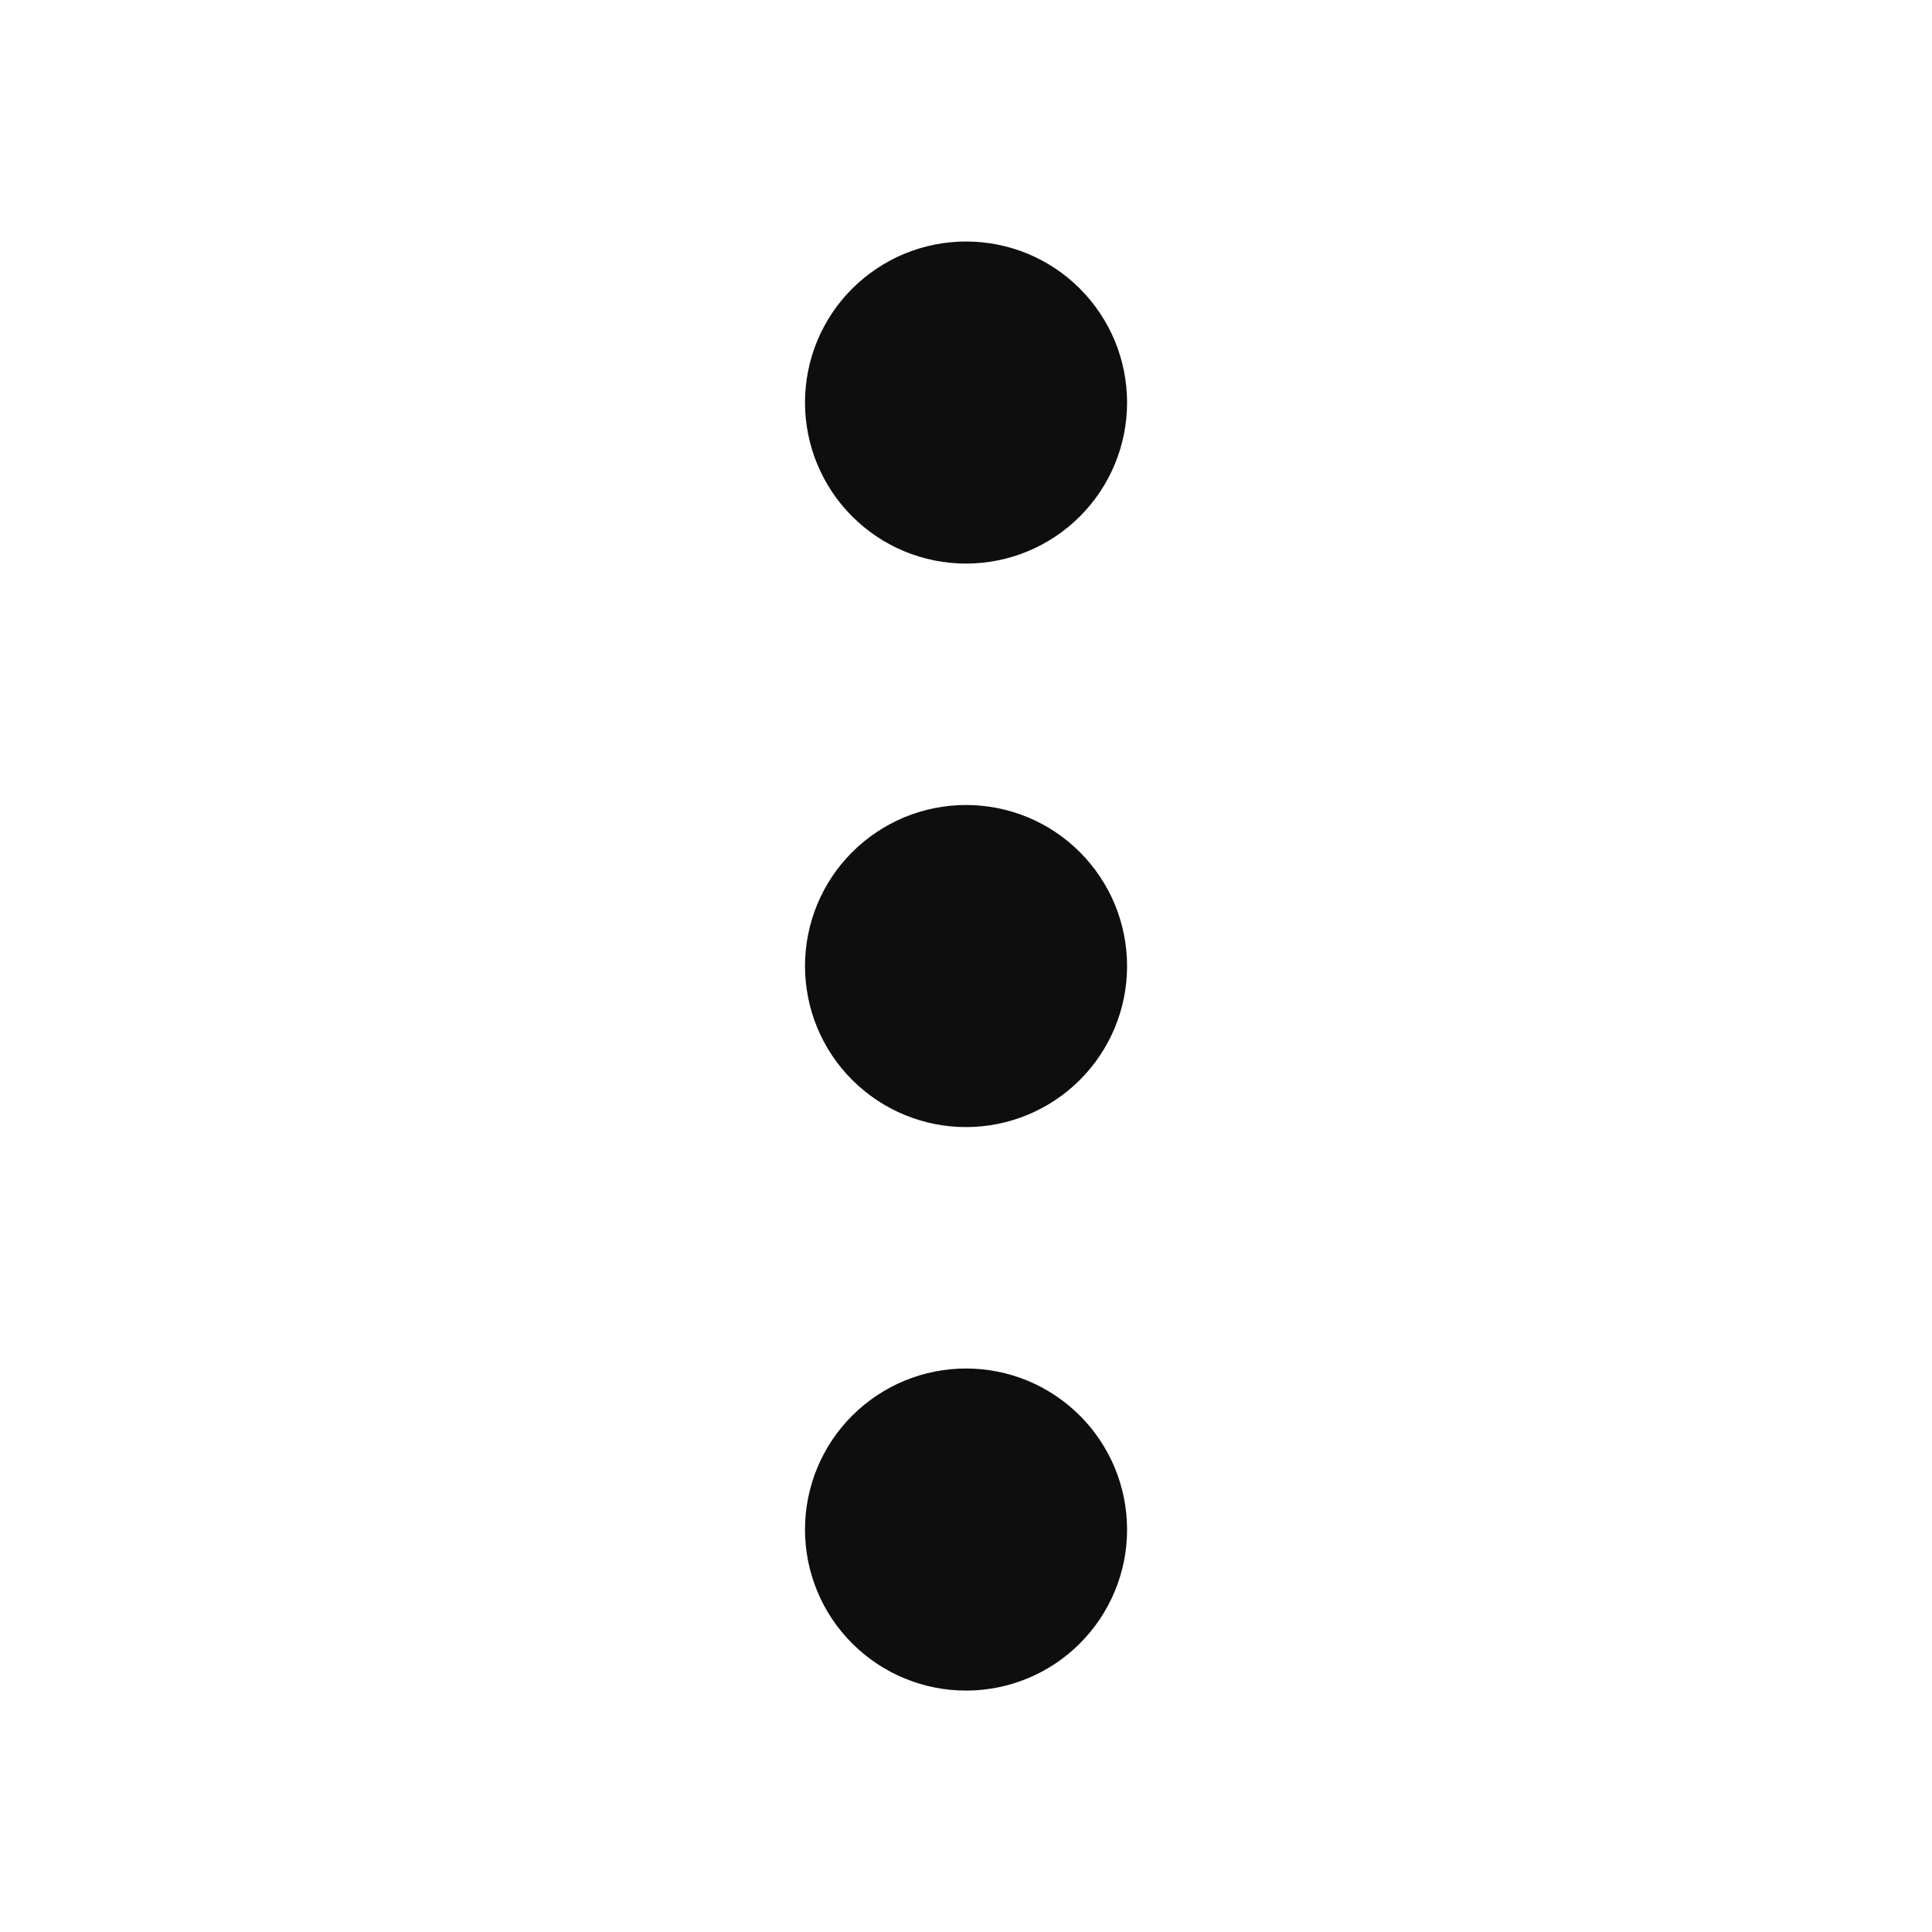
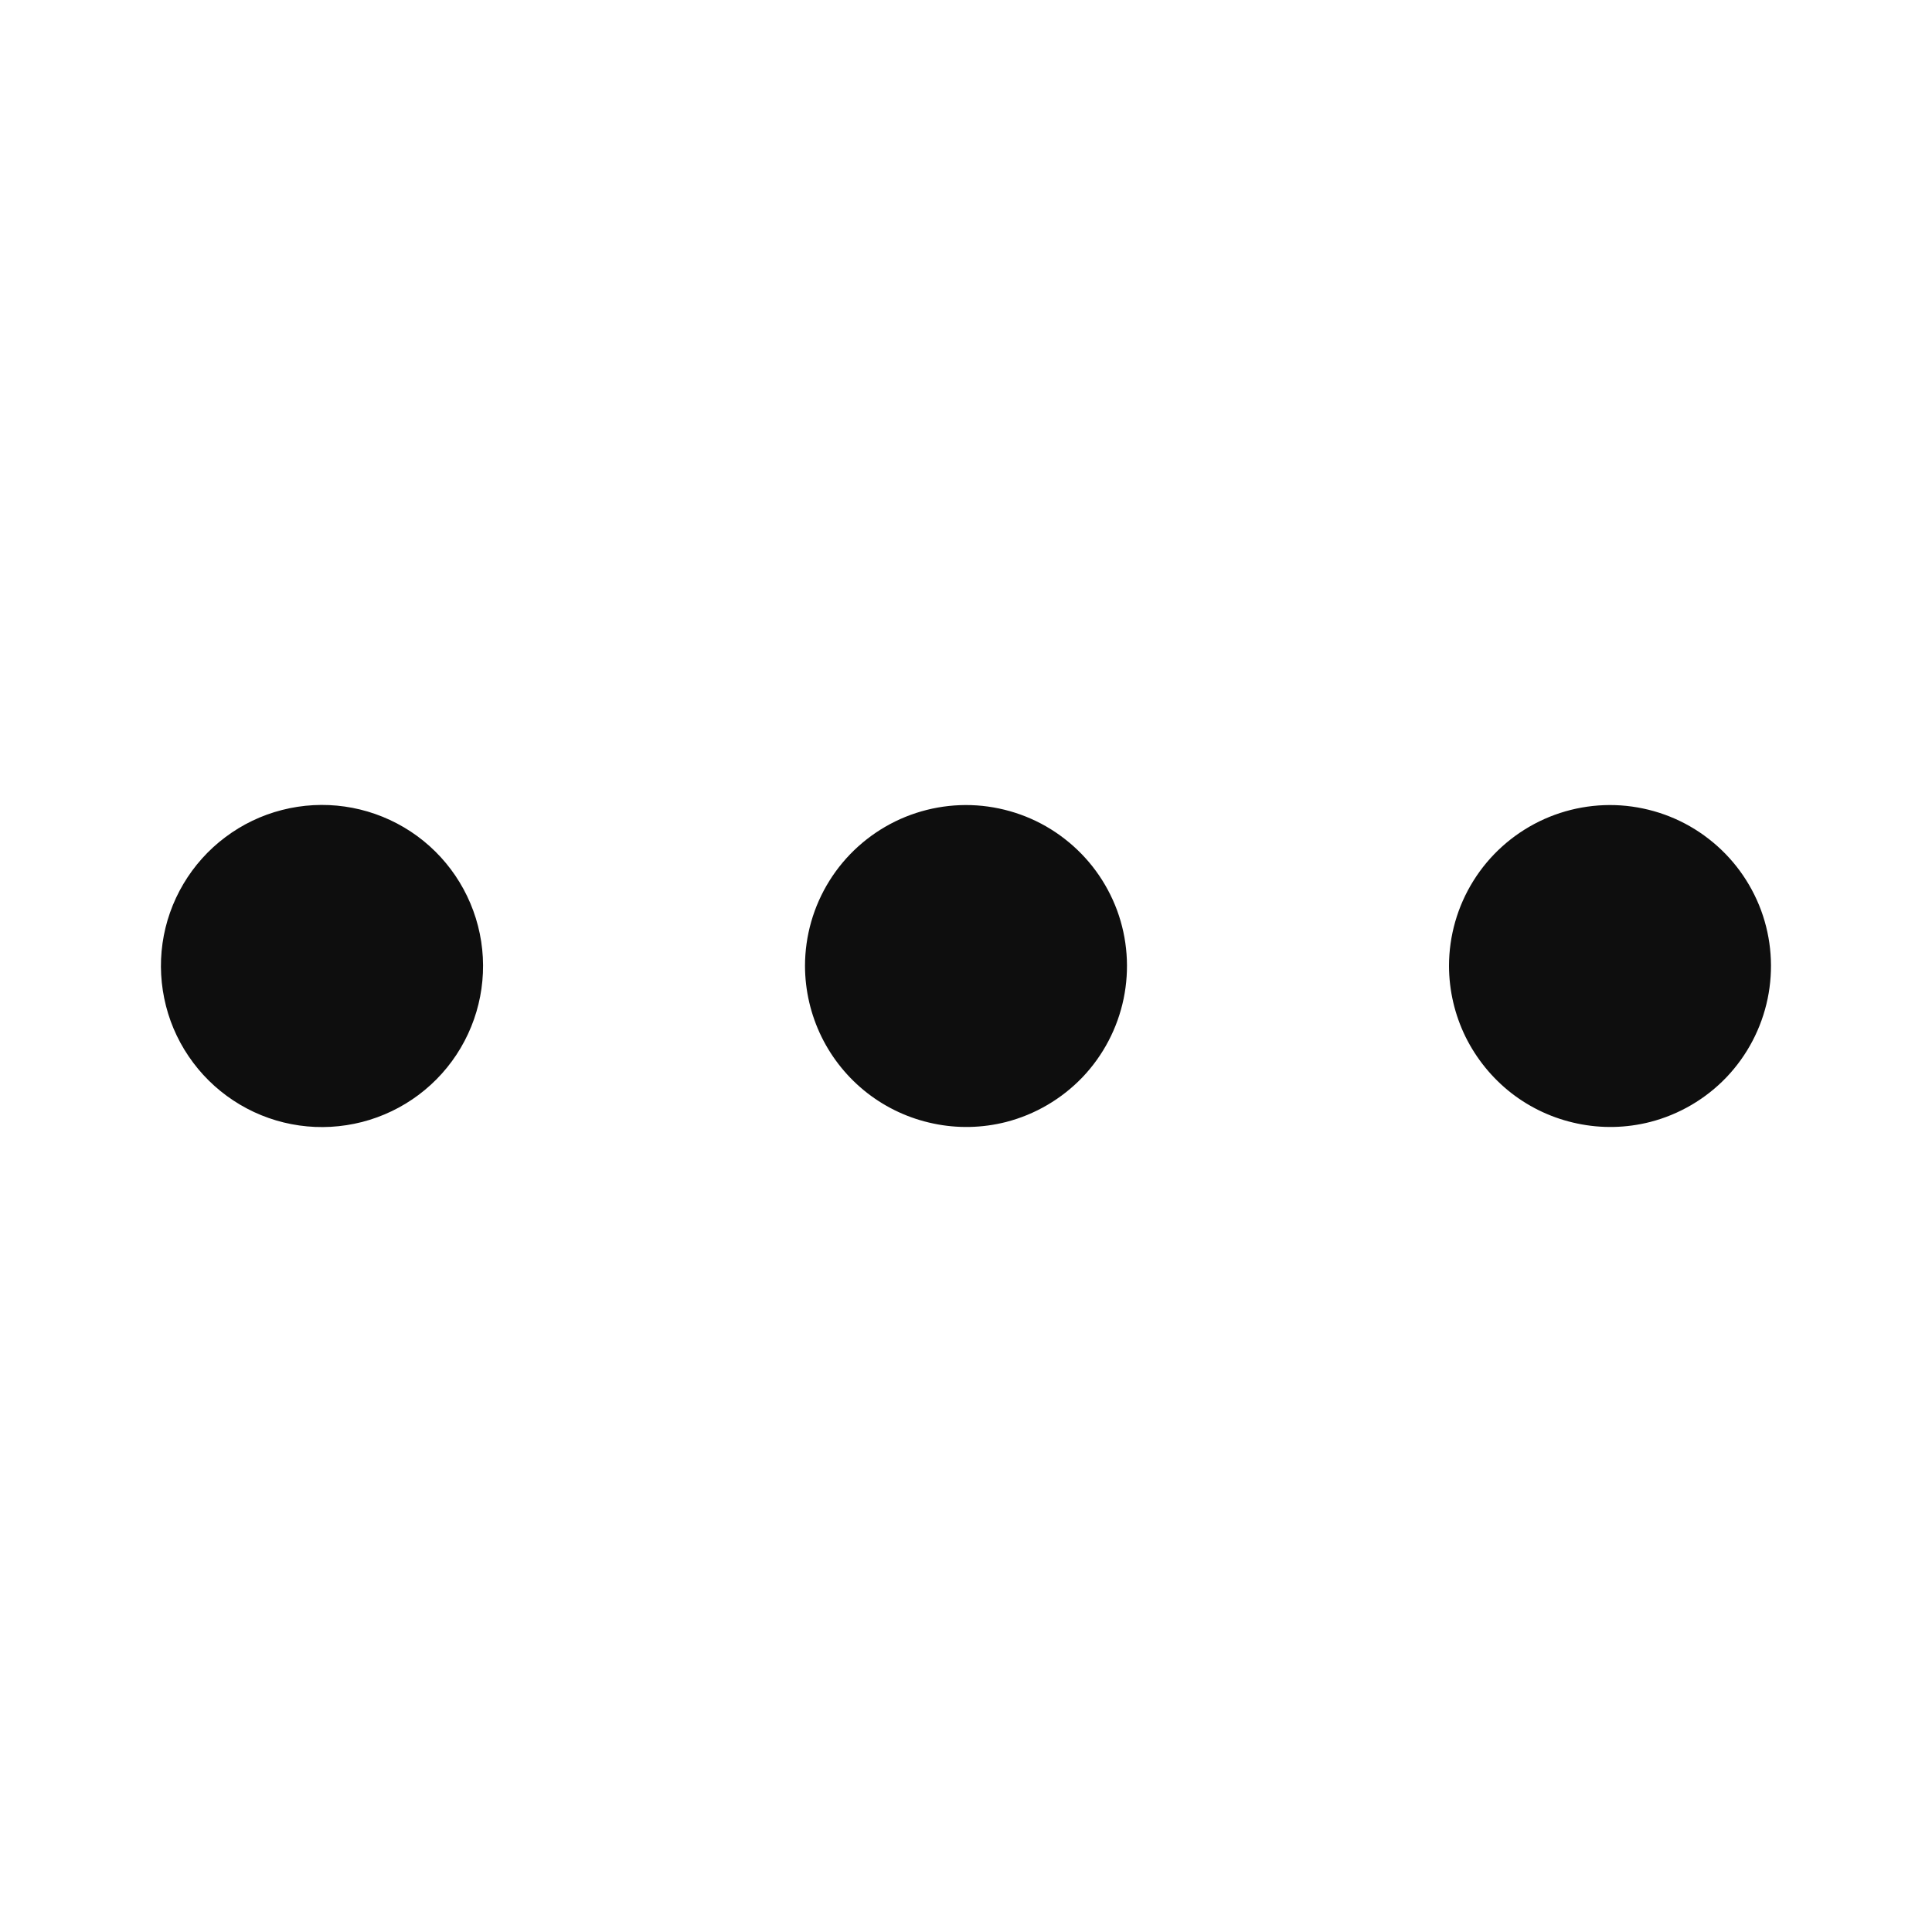
<svg xmlns="http://www.w3.org/2000/svg" width="24" height="24" viewBox="0 0 24 24" fill="none">
-   <path d="M10 5C10 4.737 10.052 4.477 10.152 4.234C10.253 3.992 10.4 3.771 10.586 3.586C10.772 3.4 10.993 3.253 11.235 3.152C11.478 3.052 11.738 3 12.001 3C12.264 3 12.524 3.052 12.767 3.152C13.009 3.253 13.23 3.4 13.415 3.586C13.601 3.772 13.748 3.993 13.849 4.235C13.949 4.478 14.001 4.738 14.001 5.001C14.001 5.532 13.79 6.04 13.415 6.415C13.04 6.79 12.531 7.001 12 7.001C11.469 7.001 10.961 6.79 10.586 6.415C10.21 6.039 10 5.531 10 5ZM10 12C10 11.737 10.052 11.477 10.152 11.235C10.253 10.992 10.4 10.771 10.586 10.586C10.772 10.4 10.993 10.253 11.235 10.152C11.478 10.052 11.738 10 12.001 10C12.264 10 12.524 10.052 12.767 10.152C13.009 10.253 13.23 10.4 13.415 10.586C13.601 10.772 13.748 10.993 13.849 11.235C13.949 11.478 14.001 11.738 14.001 12.001C14.001 12.532 13.79 13.04 13.415 13.415C13.04 13.79 12.531 14.001 12 14.001C11.469 14.001 10.961 13.79 10.586 13.415C10.21 13.04 10 12.531 10 12ZM10 19C10 18.737 10.052 18.477 10.152 18.235C10.253 17.992 10.4 17.771 10.586 17.586C10.772 17.4 10.993 17.253 11.235 17.152C11.478 17.052 11.738 17 12.001 17C12.264 17 12.524 17.052 12.767 17.152C13.009 17.253 13.23 17.401 13.415 17.586C13.601 17.772 13.748 17.993 13.849 18.235C13.949 18.478 14.001 18.738 14.001 19.001C14.001 19.532 13.79 20.04 13.415 20.415C13.04 20.791 12.531 21.001 12 21.001C11.469 21.001 10.961 20.79 10.586 20.415C10.21 20.04 10 19.531 10 19Z" fill="#0E0E0E" />
+   <path d="M12.497 13.938C12.202 14.013 11.893 14.02 11.595 13.957C11.296 13.895 11.016 13.766 10.775 13.579C10.534 13.392 10.339 13.152 10.205 12.879C10.071 12.605 10.001 12.305 10 12C10 11.626 10.105 11.259 10.303 10.942C10.501 10.624 10.785 10.369 11.121 10.204C11.457 10.04 11.832 9.973 12.204 10.011C12.577 10.05 12.931 10.191 13.226 10.421C13.522 10.65 13.747 10.958 13.877 11.309C14.006 11.66 14.034 12.04 13.958 12.407C13.882 12.773 13.705 13.111 13.447 13.382C13.188 13.652 12.859 13.845 12.497 13.938ZM20.497 13.938C20.202 14.013 19.893 14.02 19.595 13.957C19.296 13.895 19.016 13.766 18.775 13.579C18.535 13.392 18.34 13.152 18.205 12.879C18.071 12.605 18.001 12.305 18 12C18 11.626 18.105 11.259 18.303 10.942C18.501 10.624 18.785 10.369 19.121 10.204C19.457 10.04 19.832 9.973 20.204 10.011C20.577 10.05 20.931 10.191 21.226 10.421C21.522 10.65 21.747 10.958 21.877 11.309C22.006 11.66 22.034 12.04 21.958 12.407C21.882 12.773 21.705 13.111 21.447 13.382C21.189 13.652 20.859 13.845 20.497 13.938ZM4.497 13.938C4.242 14.003 3.978 14.018 3.718 13.981C3.457 13.944 3.207 13.856 2.981 13.722C2.755 13.588 2.557 13.411 2.4 13.201C2.242 12.991 2.127 12.752 2.062 12.497C1.997 12.242 1.982 11.978 2.019 11.717C2.056 11.457 2.144 11.207 2.278 10.981C2.412 10.755 2.589 10.557 2.799 10.4C3.009 10.242 3.248 10.127 3.503 10.062C4.017 9.93 4.562 10.008 5.019 10.278C5.476 10.548 5.806 10.989 5.938 11.503C6.07 12.017 5.992 12.562 5.722 13.019C5.452 13.476 5.011 13.806 4.497 13.938Z" fill="#0E0E0E" />
</svg>
